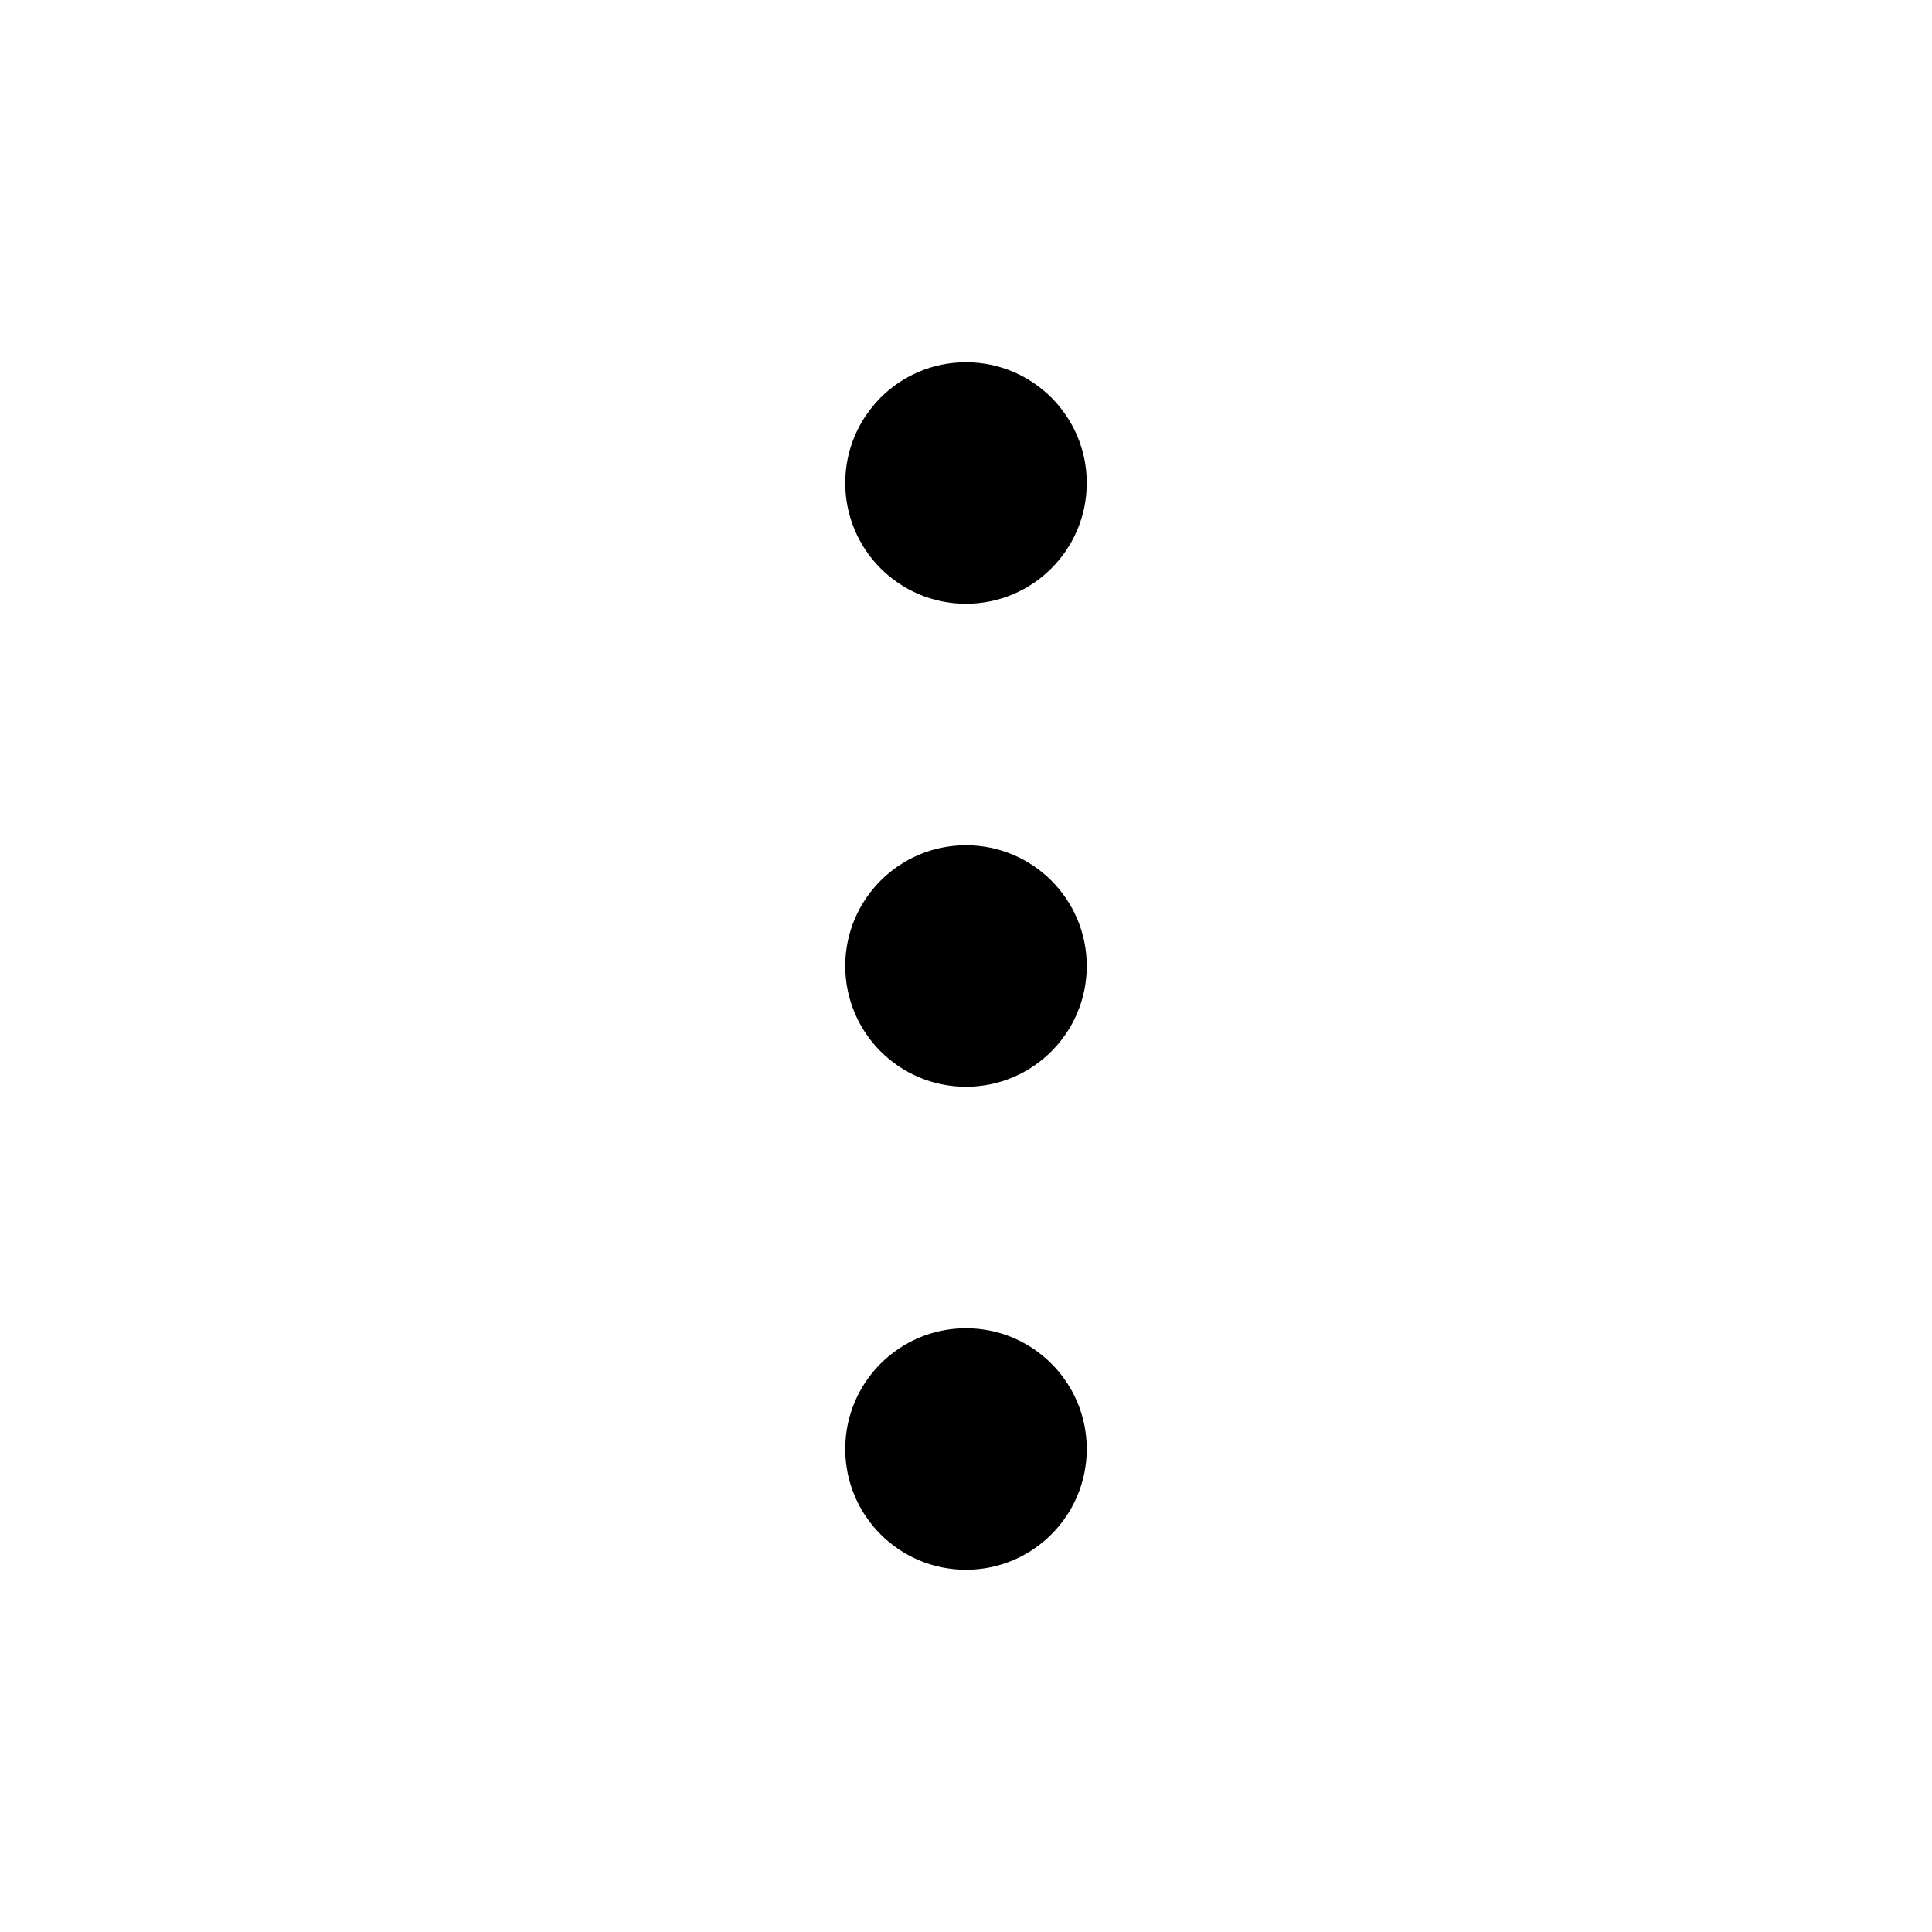
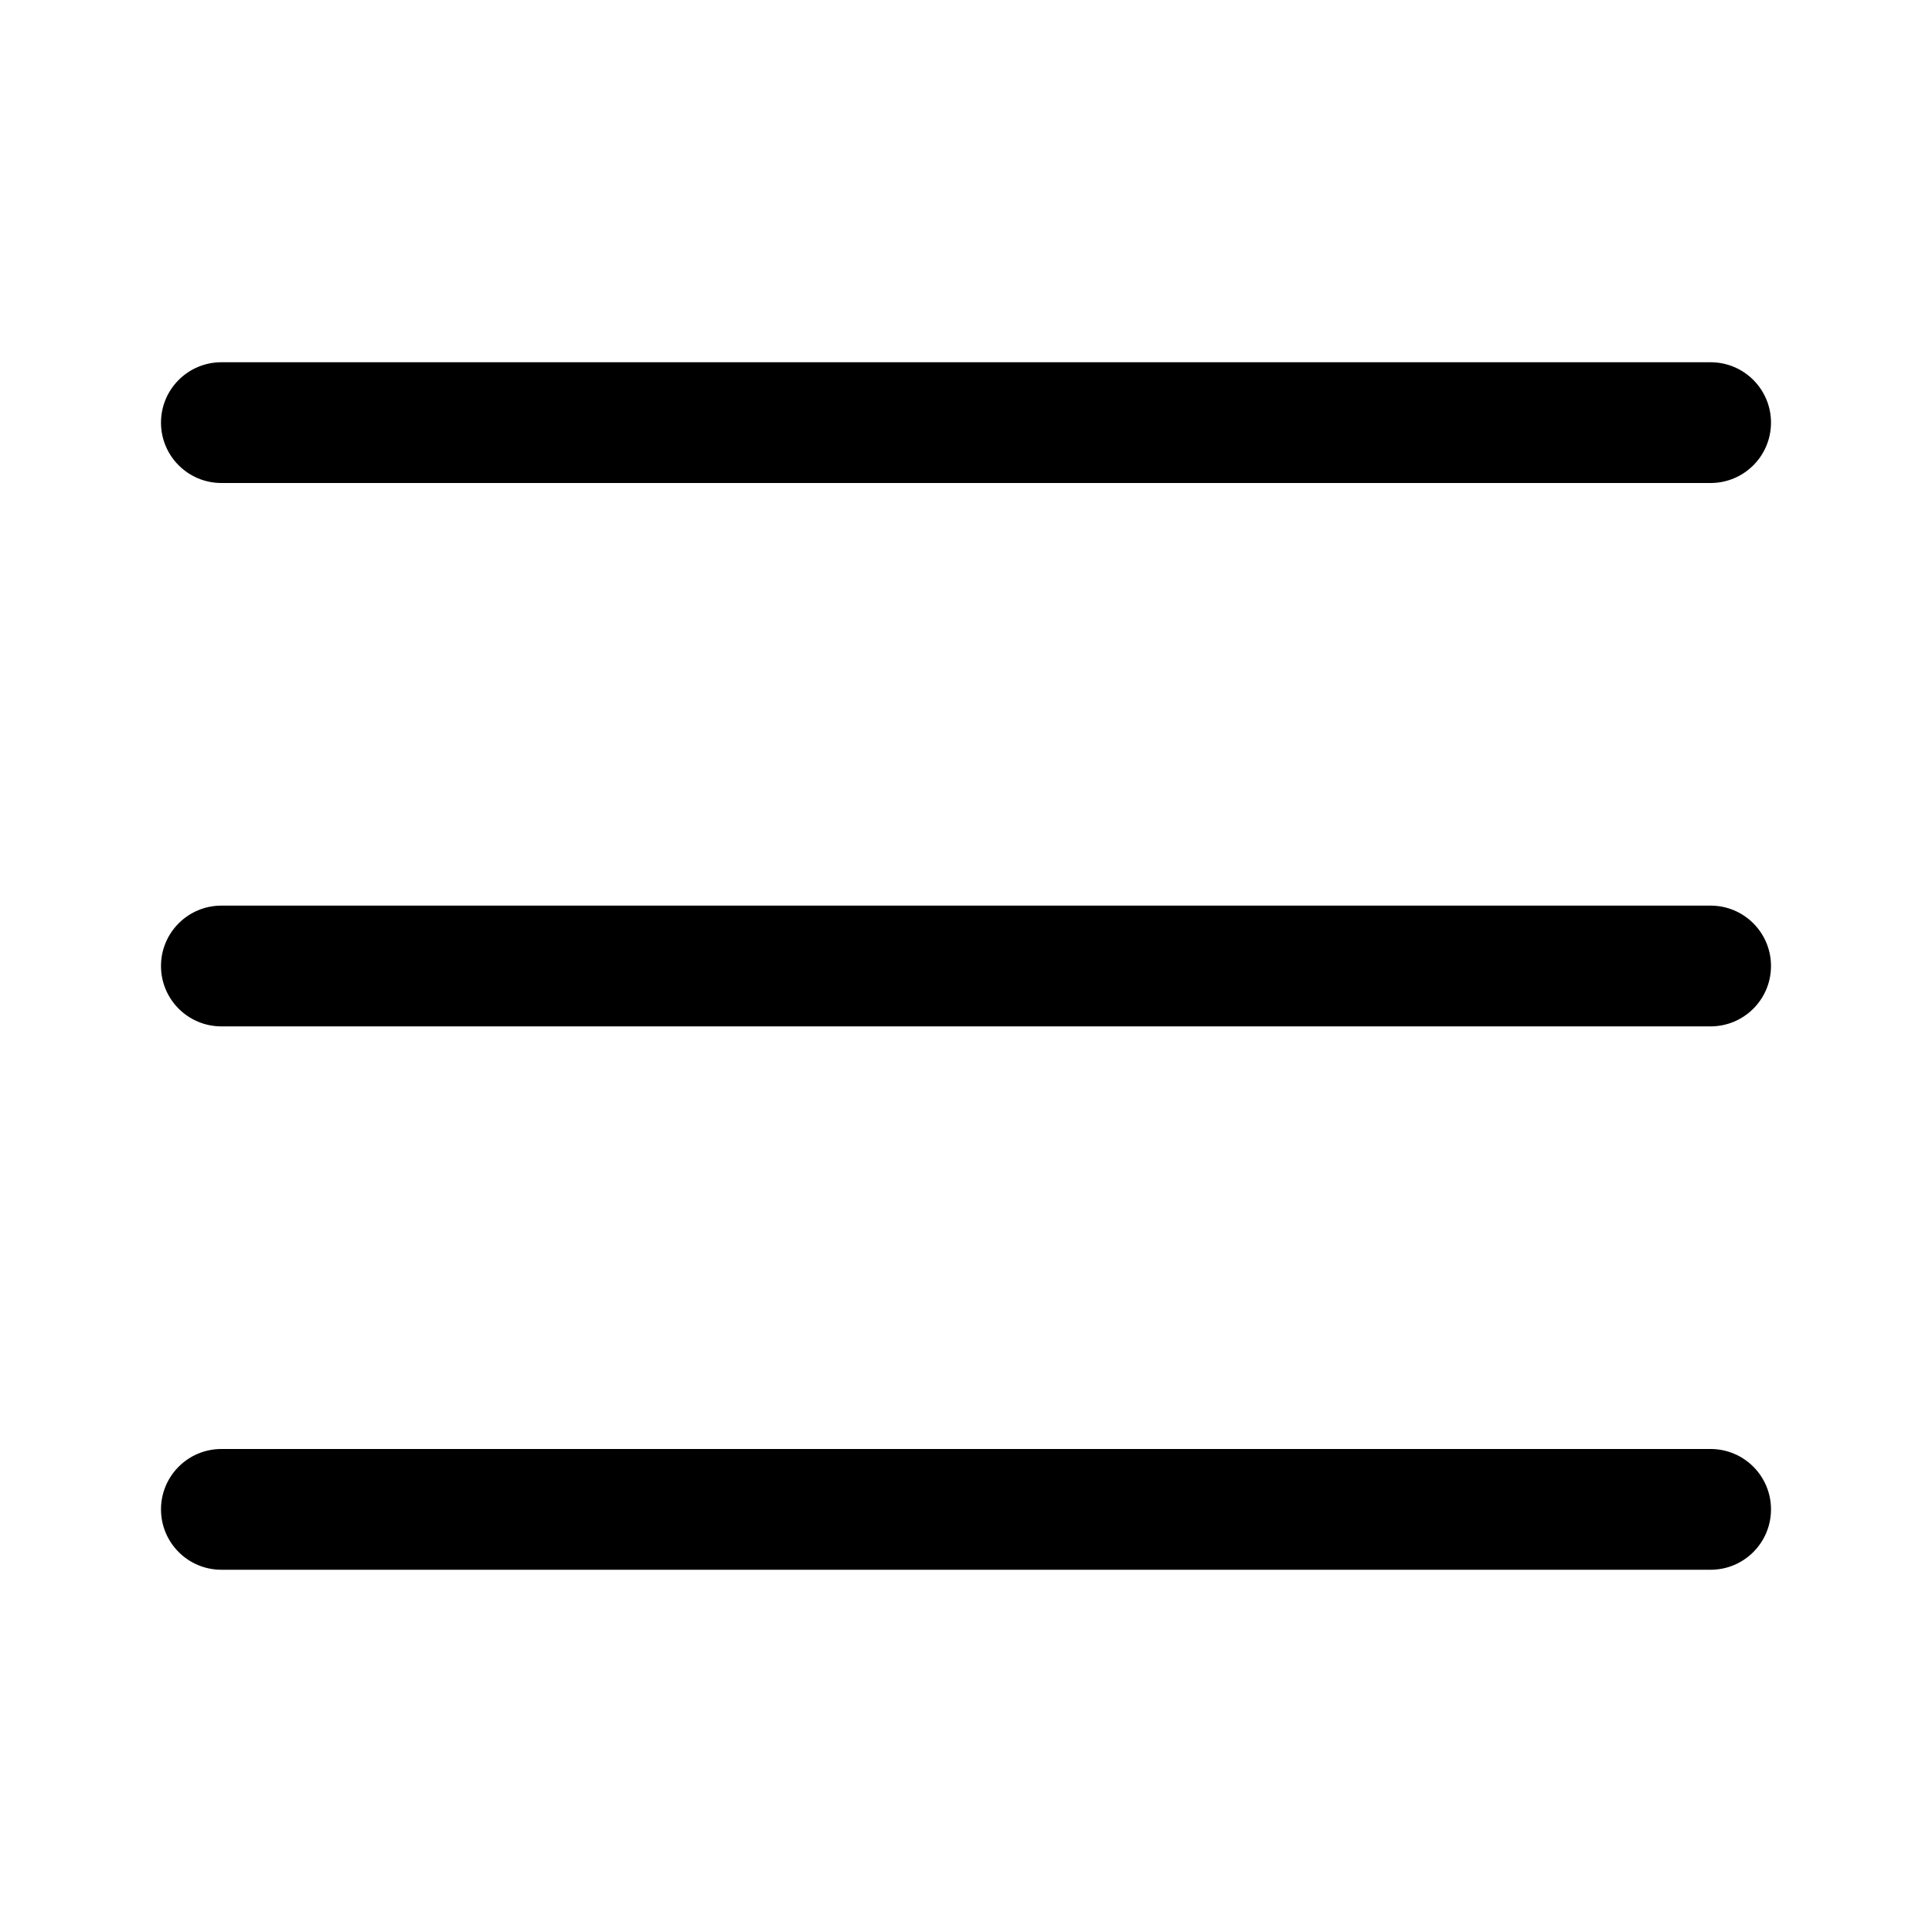
<svg xmlns="http://www.w3.org/2000/svg" viewBox="0 0 48 48" width="48px" height="48px">
-   <path d="M24 33A3 3 0 1024 39 3 3 0 1024 33zM24 21A3 3 0 1024 27 3 3 0 1024 21zM24 9A3 3 0 1024 15 3 3 0 1024 9z" />
+   <path d="M 5.5 9 A 1.5 1.5 0 1 0 5.5 12 L 42.5 12 A 1.5 1.5 0 1 0 42.5 9 L 5.5 9 z M 5.5 22.5 A 1.5 1.5 0 1 0 5.5 25.5 L 42.5 25.5 A 1.5 1.5 0 1 0 42.5 22.5 L 5.5 22.5 z M 5.5 36 A 1.5 1.5 0 1 0 5.5 39 L 42.5 39 A 1.5 1.5 0 1 0 42.5 36 L 5.5 36 z" />
</svg>
